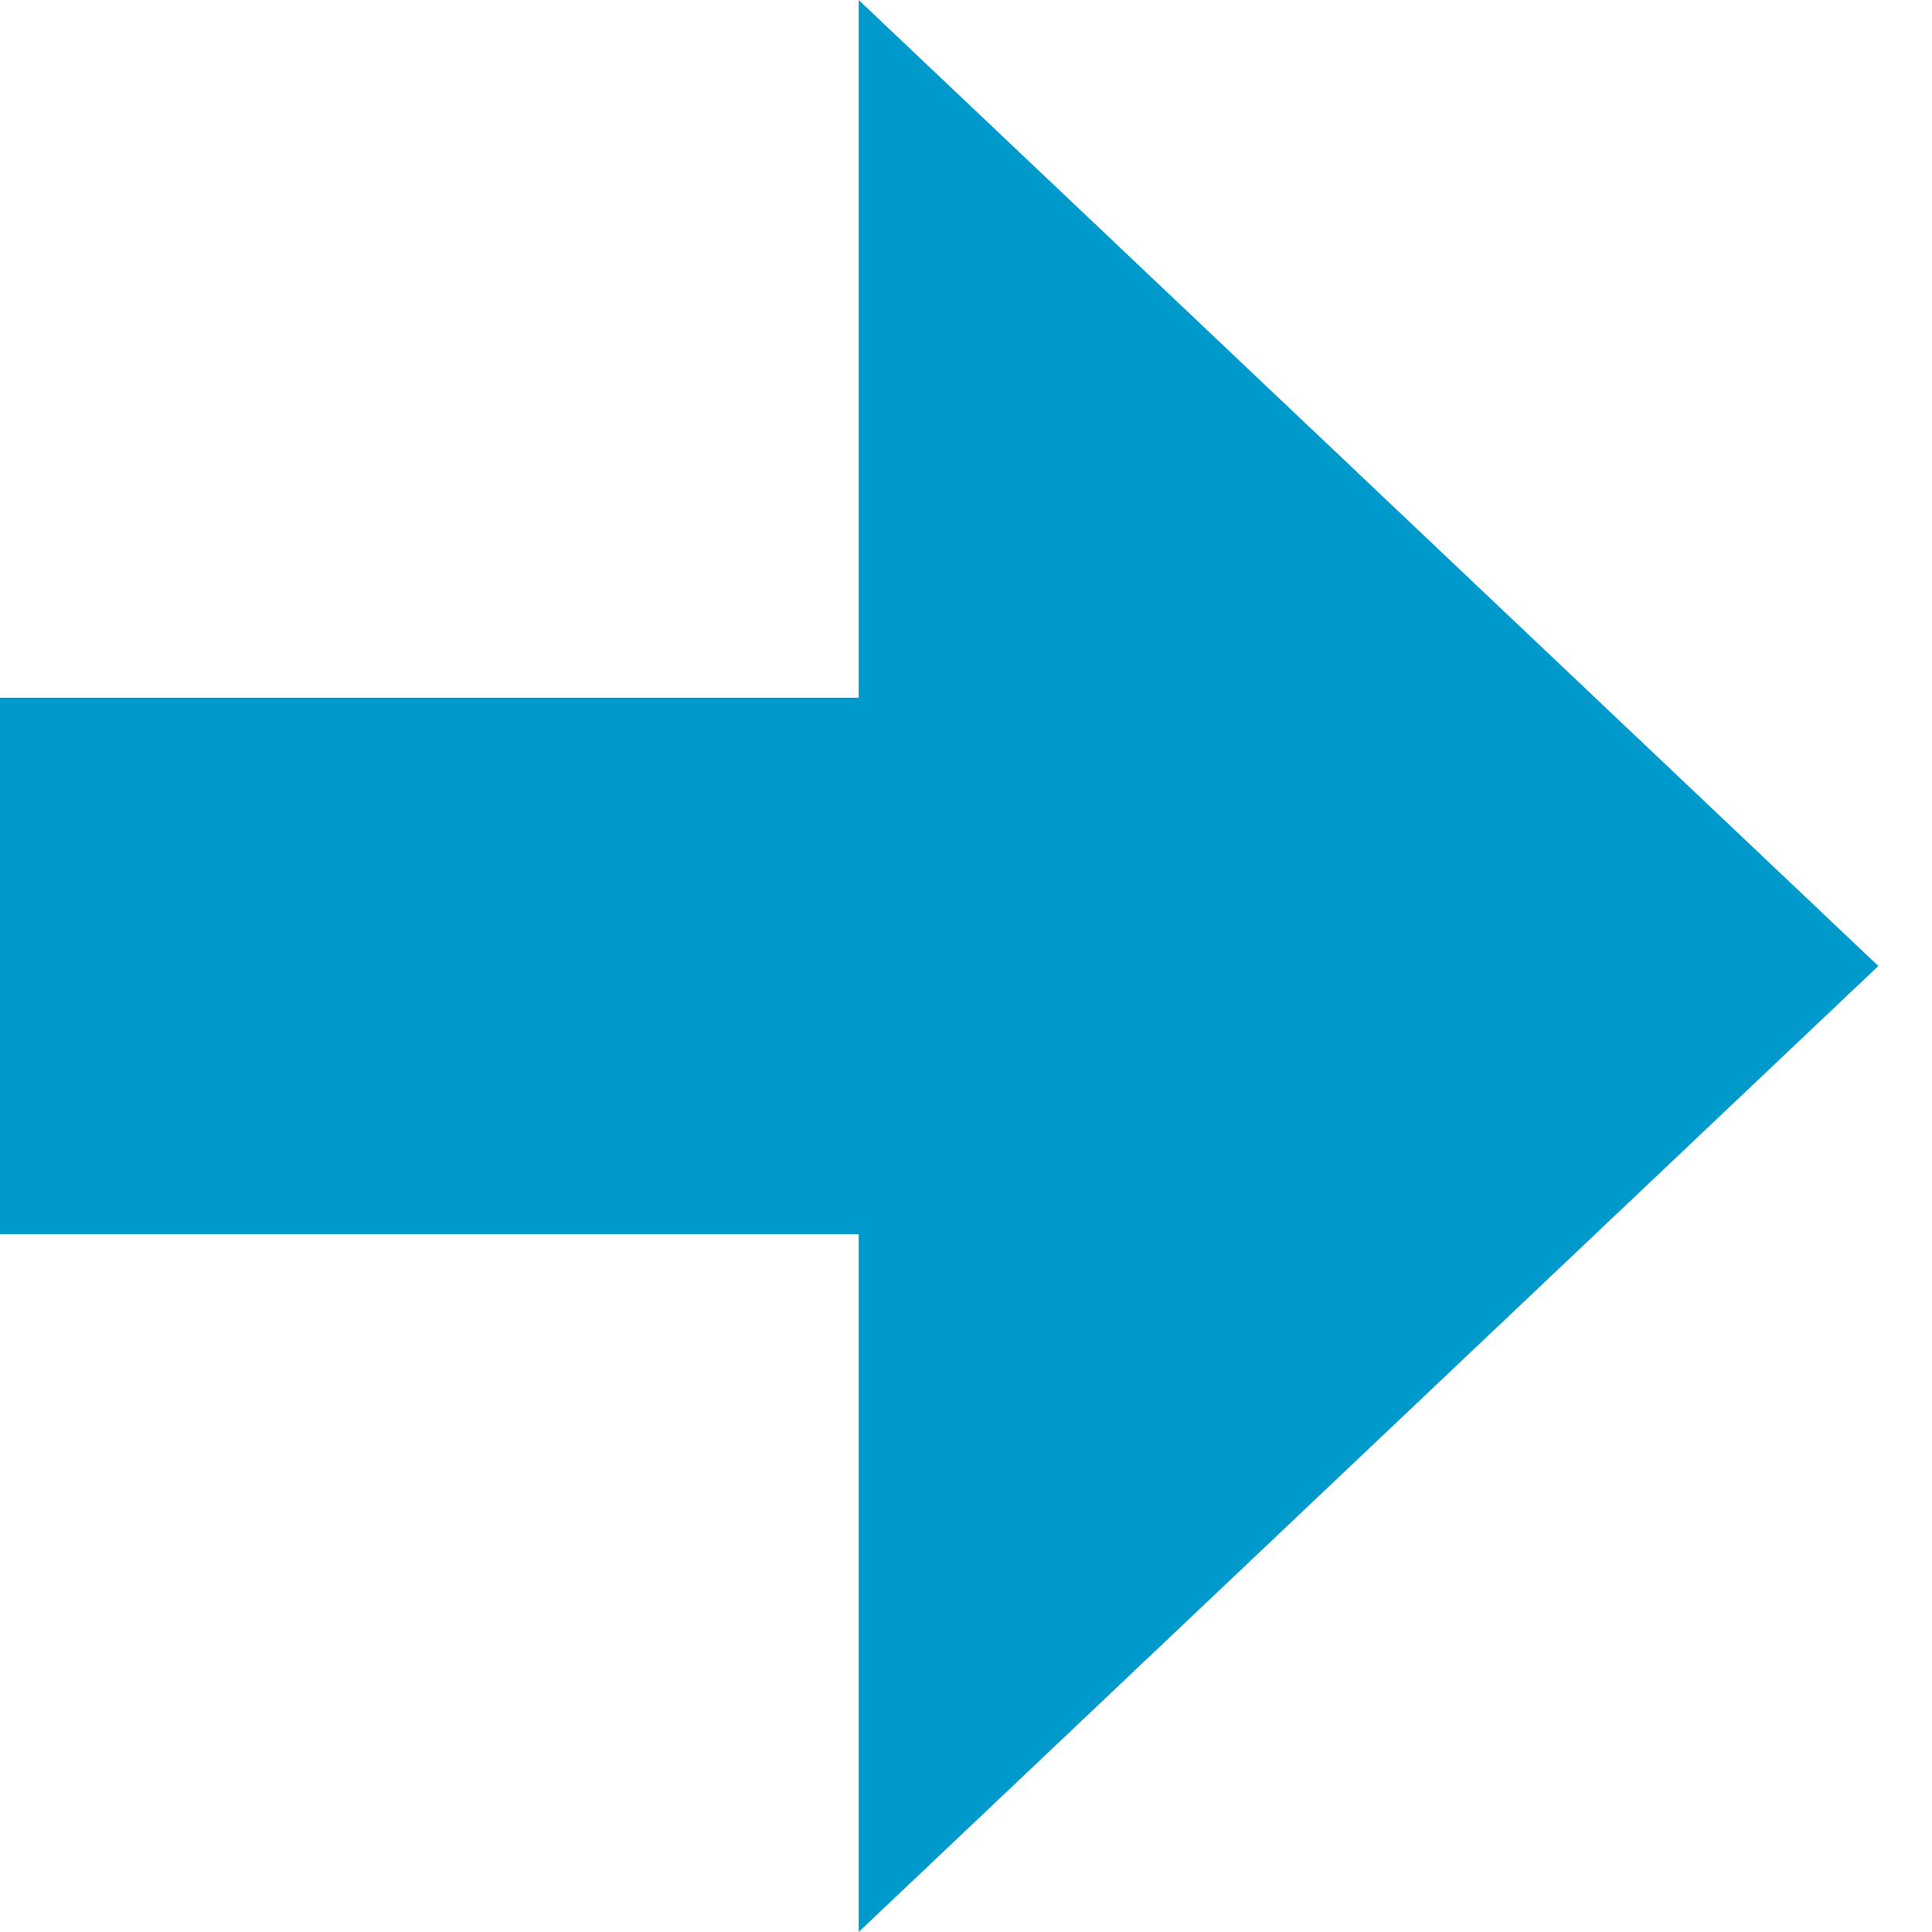
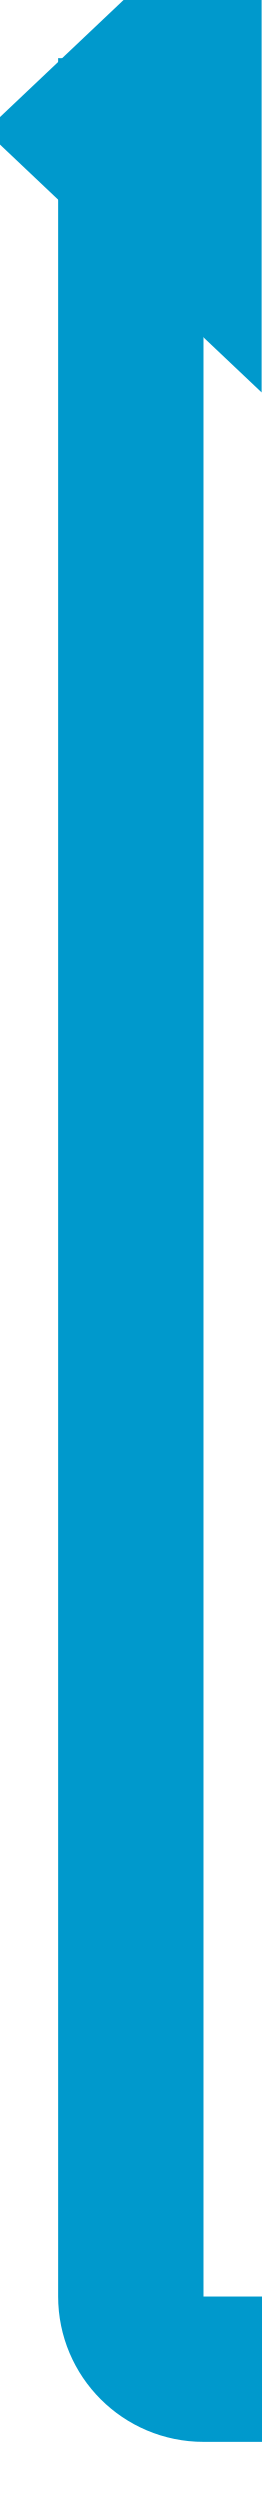
- <svg xmlns="http://www.w3.org/2000/svg" version="1.1" width="36px" height="36px" preserveAspectRatio="xMinYMid meet" viewBox="3306 4230  36 34">
-   <path d="M 2908 4316  L 2908 4252  A 5 5 0 0 1 2913 4247 L 3327 4247  " stroke-width="10" stroke="#0099cc" fill="none" />
-   <path d="M 3322 4265  L 3341 4247  L 3322 4229  L 3322 4265  Z " fill-rule="nonzero" fill="#0099cc" stroke="none" />
+ <svg xmlns="http://www.w3.org/2000/svg" version="1.1" width="18px" height="172px" preserveAspectRatio="xMidYMin meet" viewBox="2720 1583  16 172">
+   <path d="M 2864 2628  L 2864 1751  A 5 5 0 0 0 2859 1746 L 2733 1746  A 5 5 0 0 1 2728 1741 L 2728 1597  A 5 5 0 0 0 2723 1592 " stroke-width="10" stroke="#0099cc" fill="none" />
+   <path d="M 2737 1574  L 2718 1592  L 2737 1610  L 2737 1574  Z " fill-rule="nonzero" fill="#0099cc" stroke="none" />
</svg>
